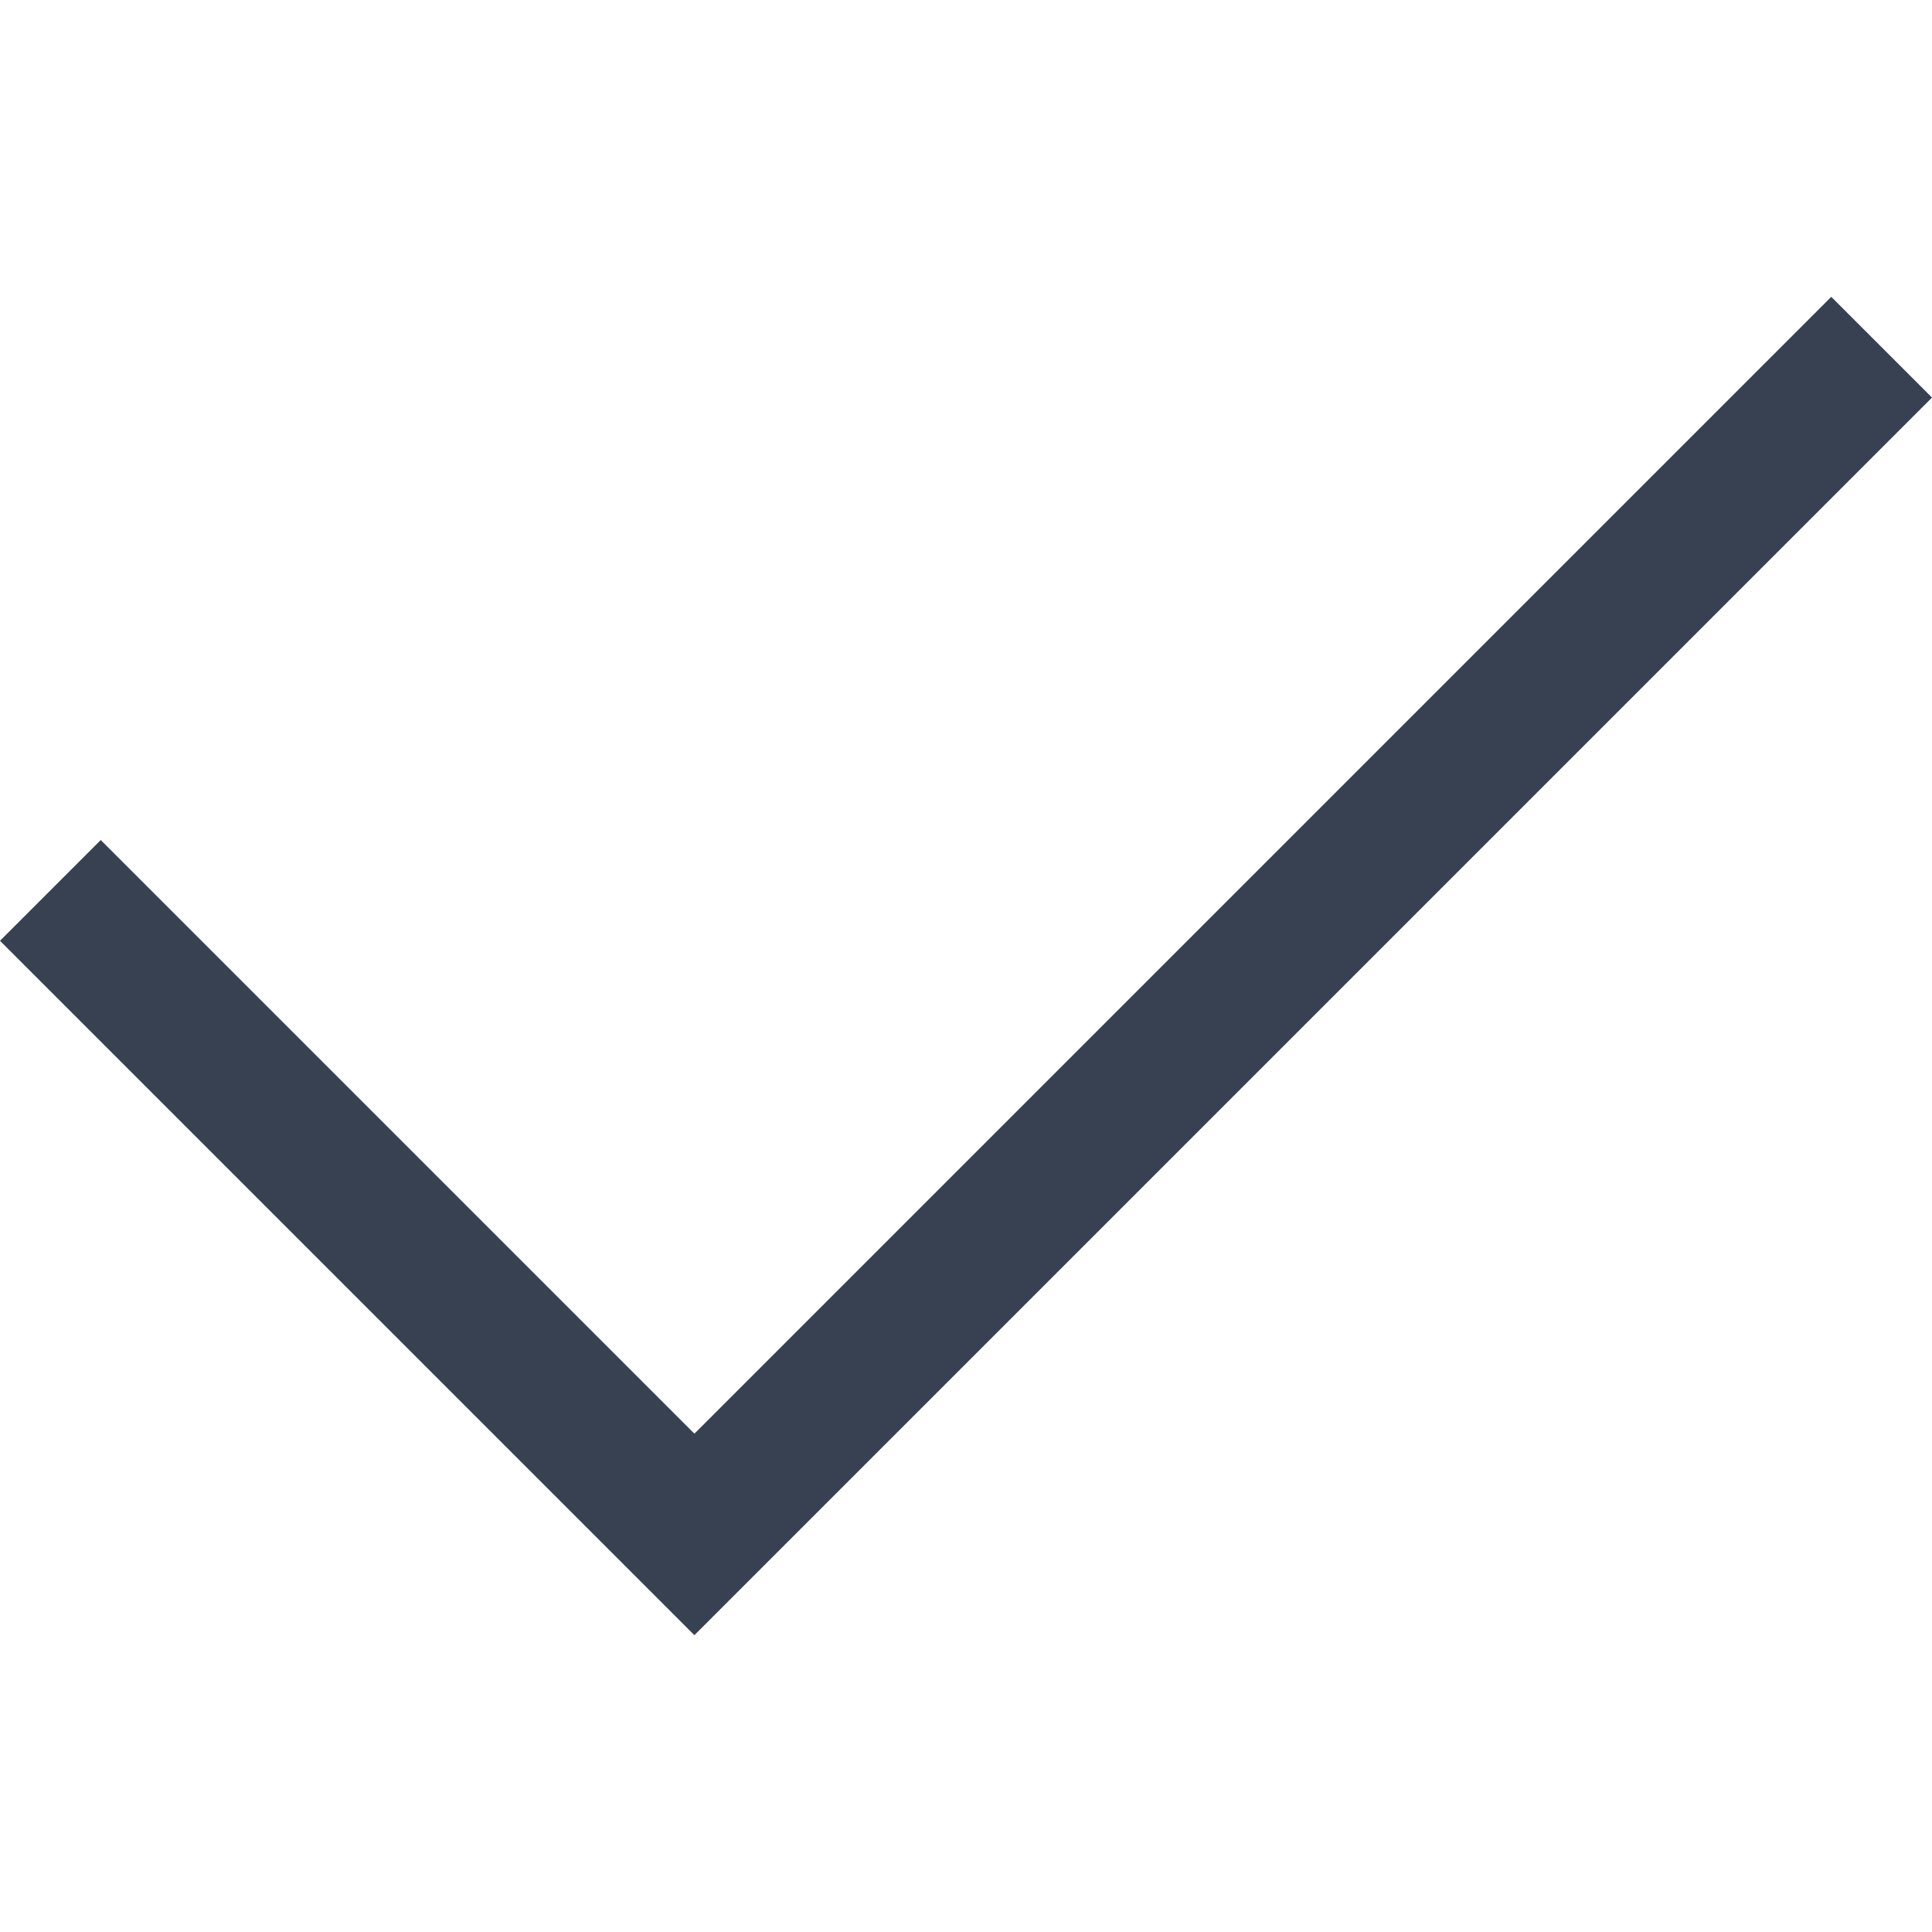
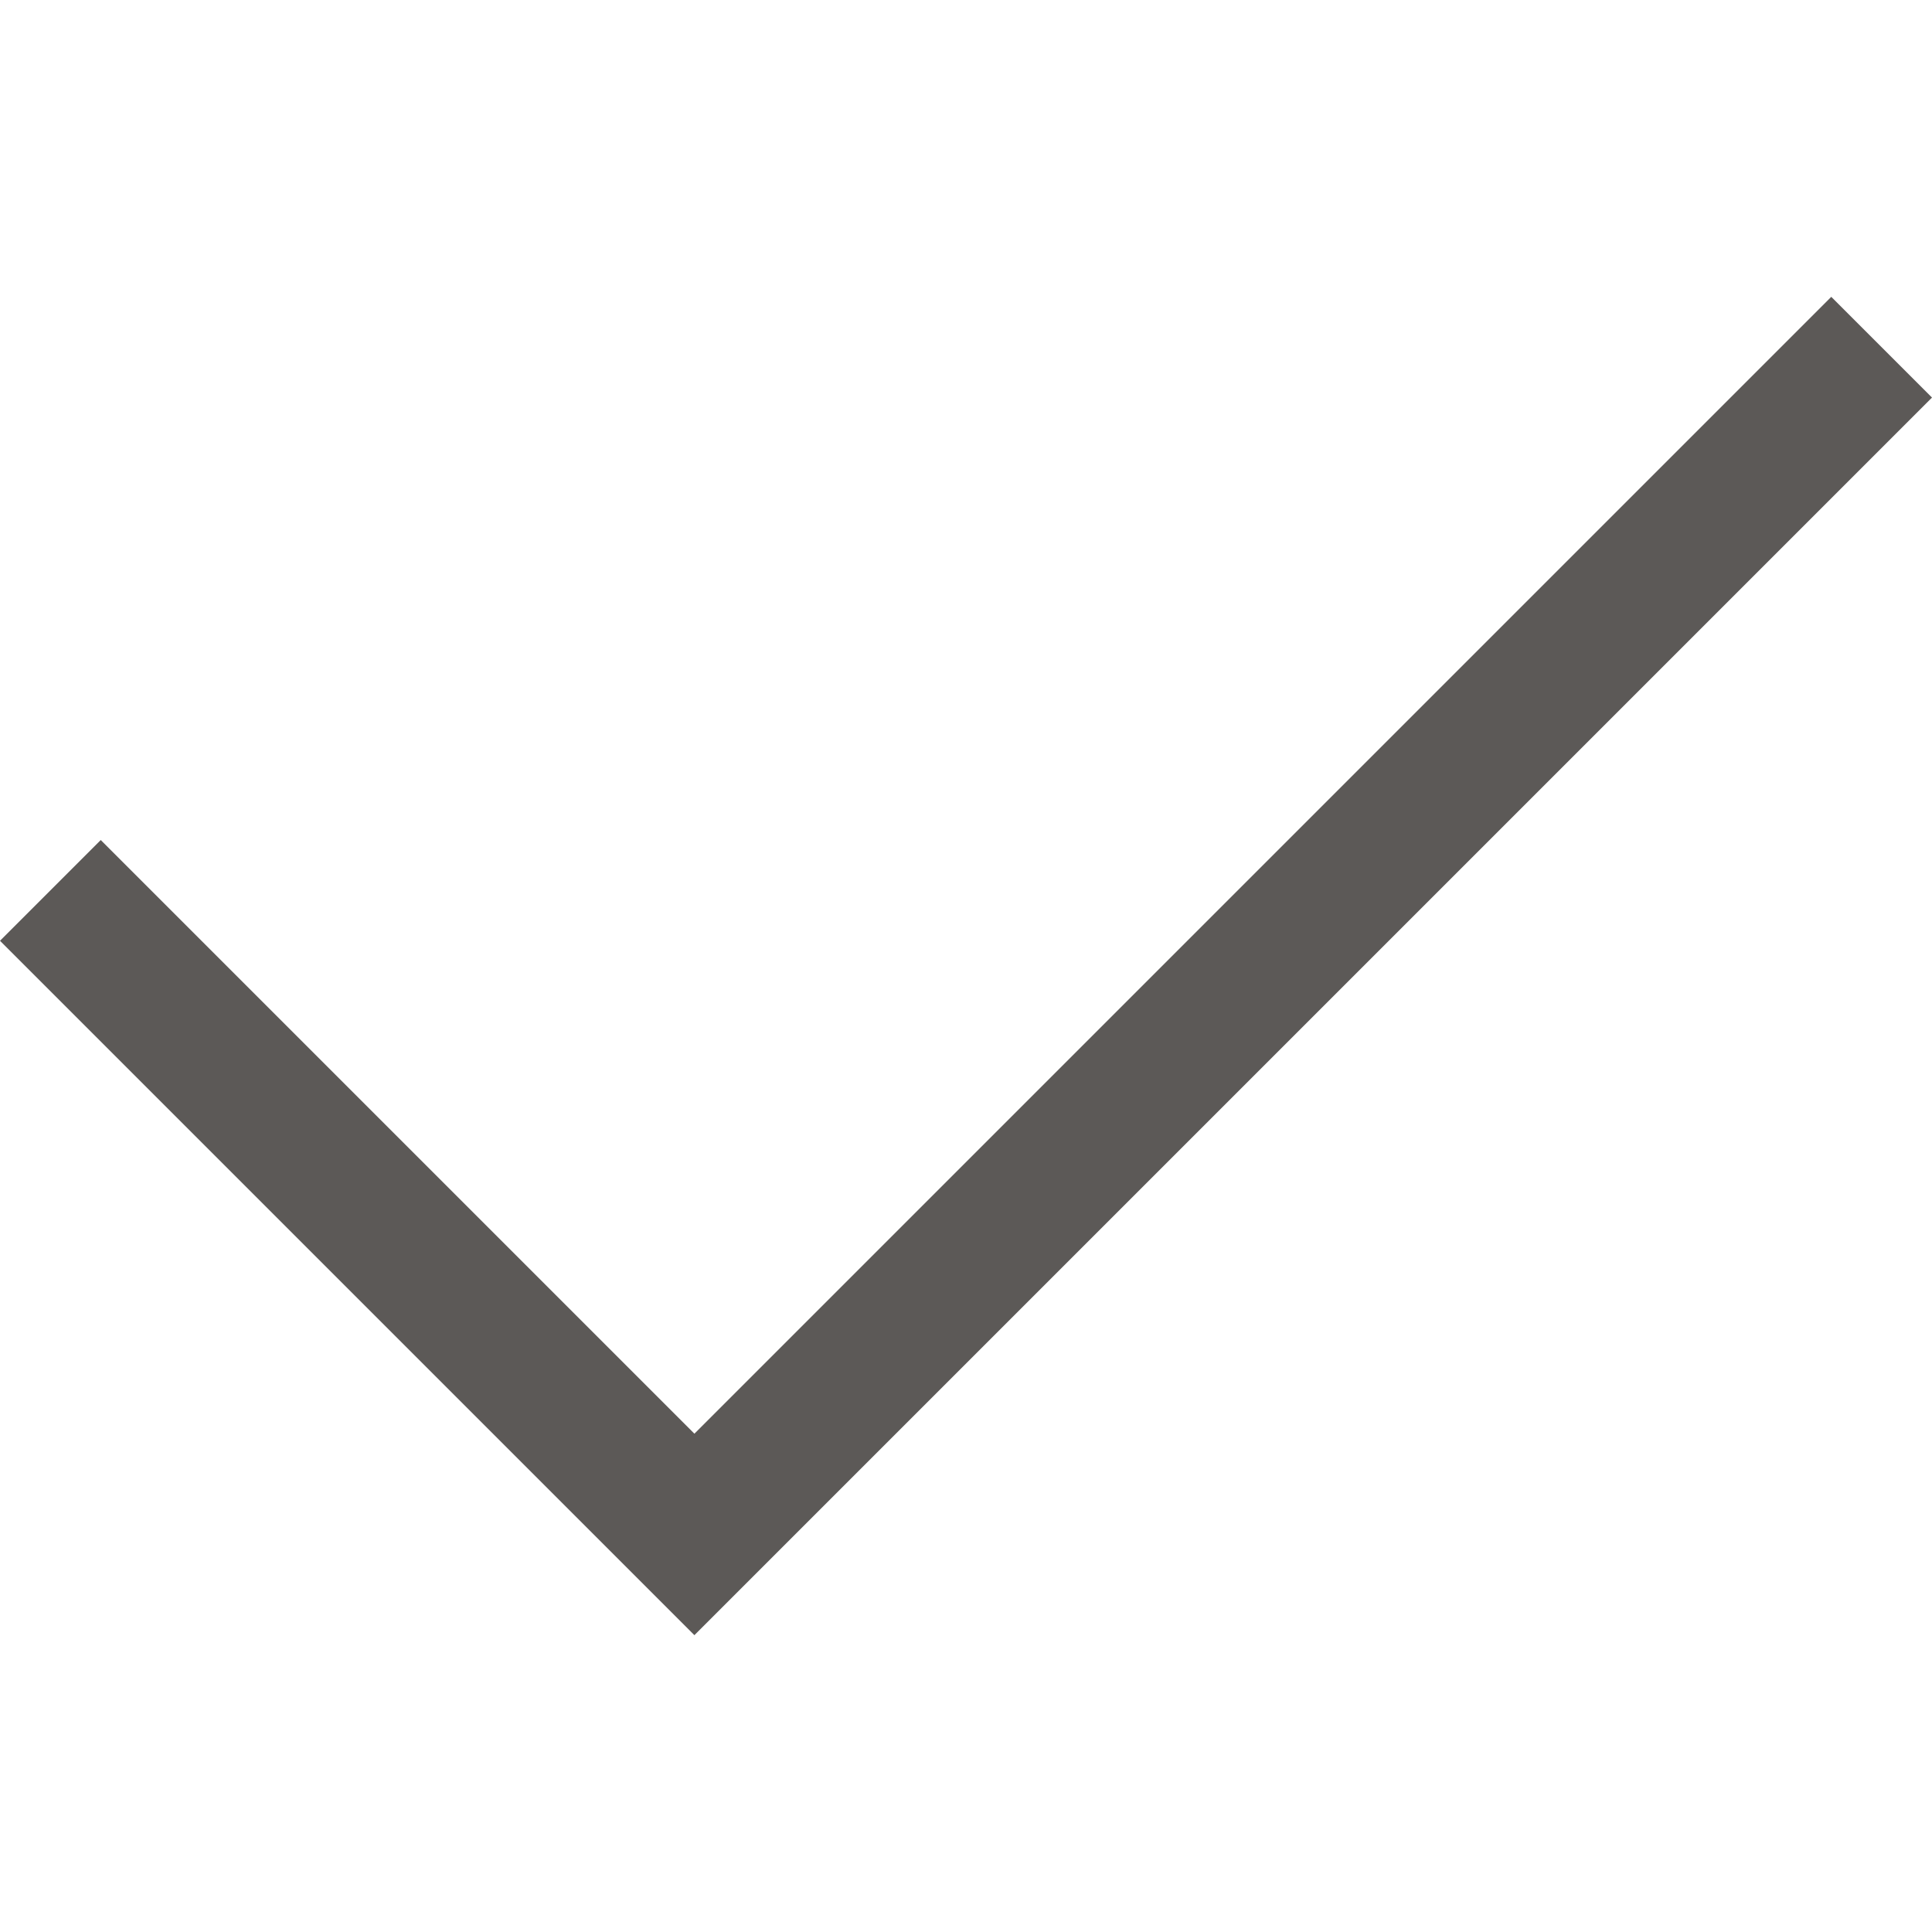
<svg xmlns="http://www.w3.org/2000/svg" version="1.1" id="Layer_1" x="0px" y="0px" viewBox="0 0 406.834 406.834" style="enable-background:new 0 0 406.834 406.834;" xml:space="preserve">
-   <polygon fill="#374151" points="385.621,62.507 146.225,301.901 21.213,176.891 0,198.104 146.225,344.327 406.834,83.72 " />
+   <polygon fill="#5c5957" points="385.621,62.507 146.225,301.901 21.213,176.891 0,198.104 146.225,344.327 406.834,83.72 " />
  <g>
</g>
  <g>
</g>
  <g>
</g>
  <g>
</g>
  <g>
</g>
  <g>
</g>
  <g>
</g>
  <g>
</g>
  <g>
</g>
  <g>
</g>
  <g>
</g>
  <g>
</g>
  <g>
</g>
  <g>
</g>
  <g>
</g>
</svg>
